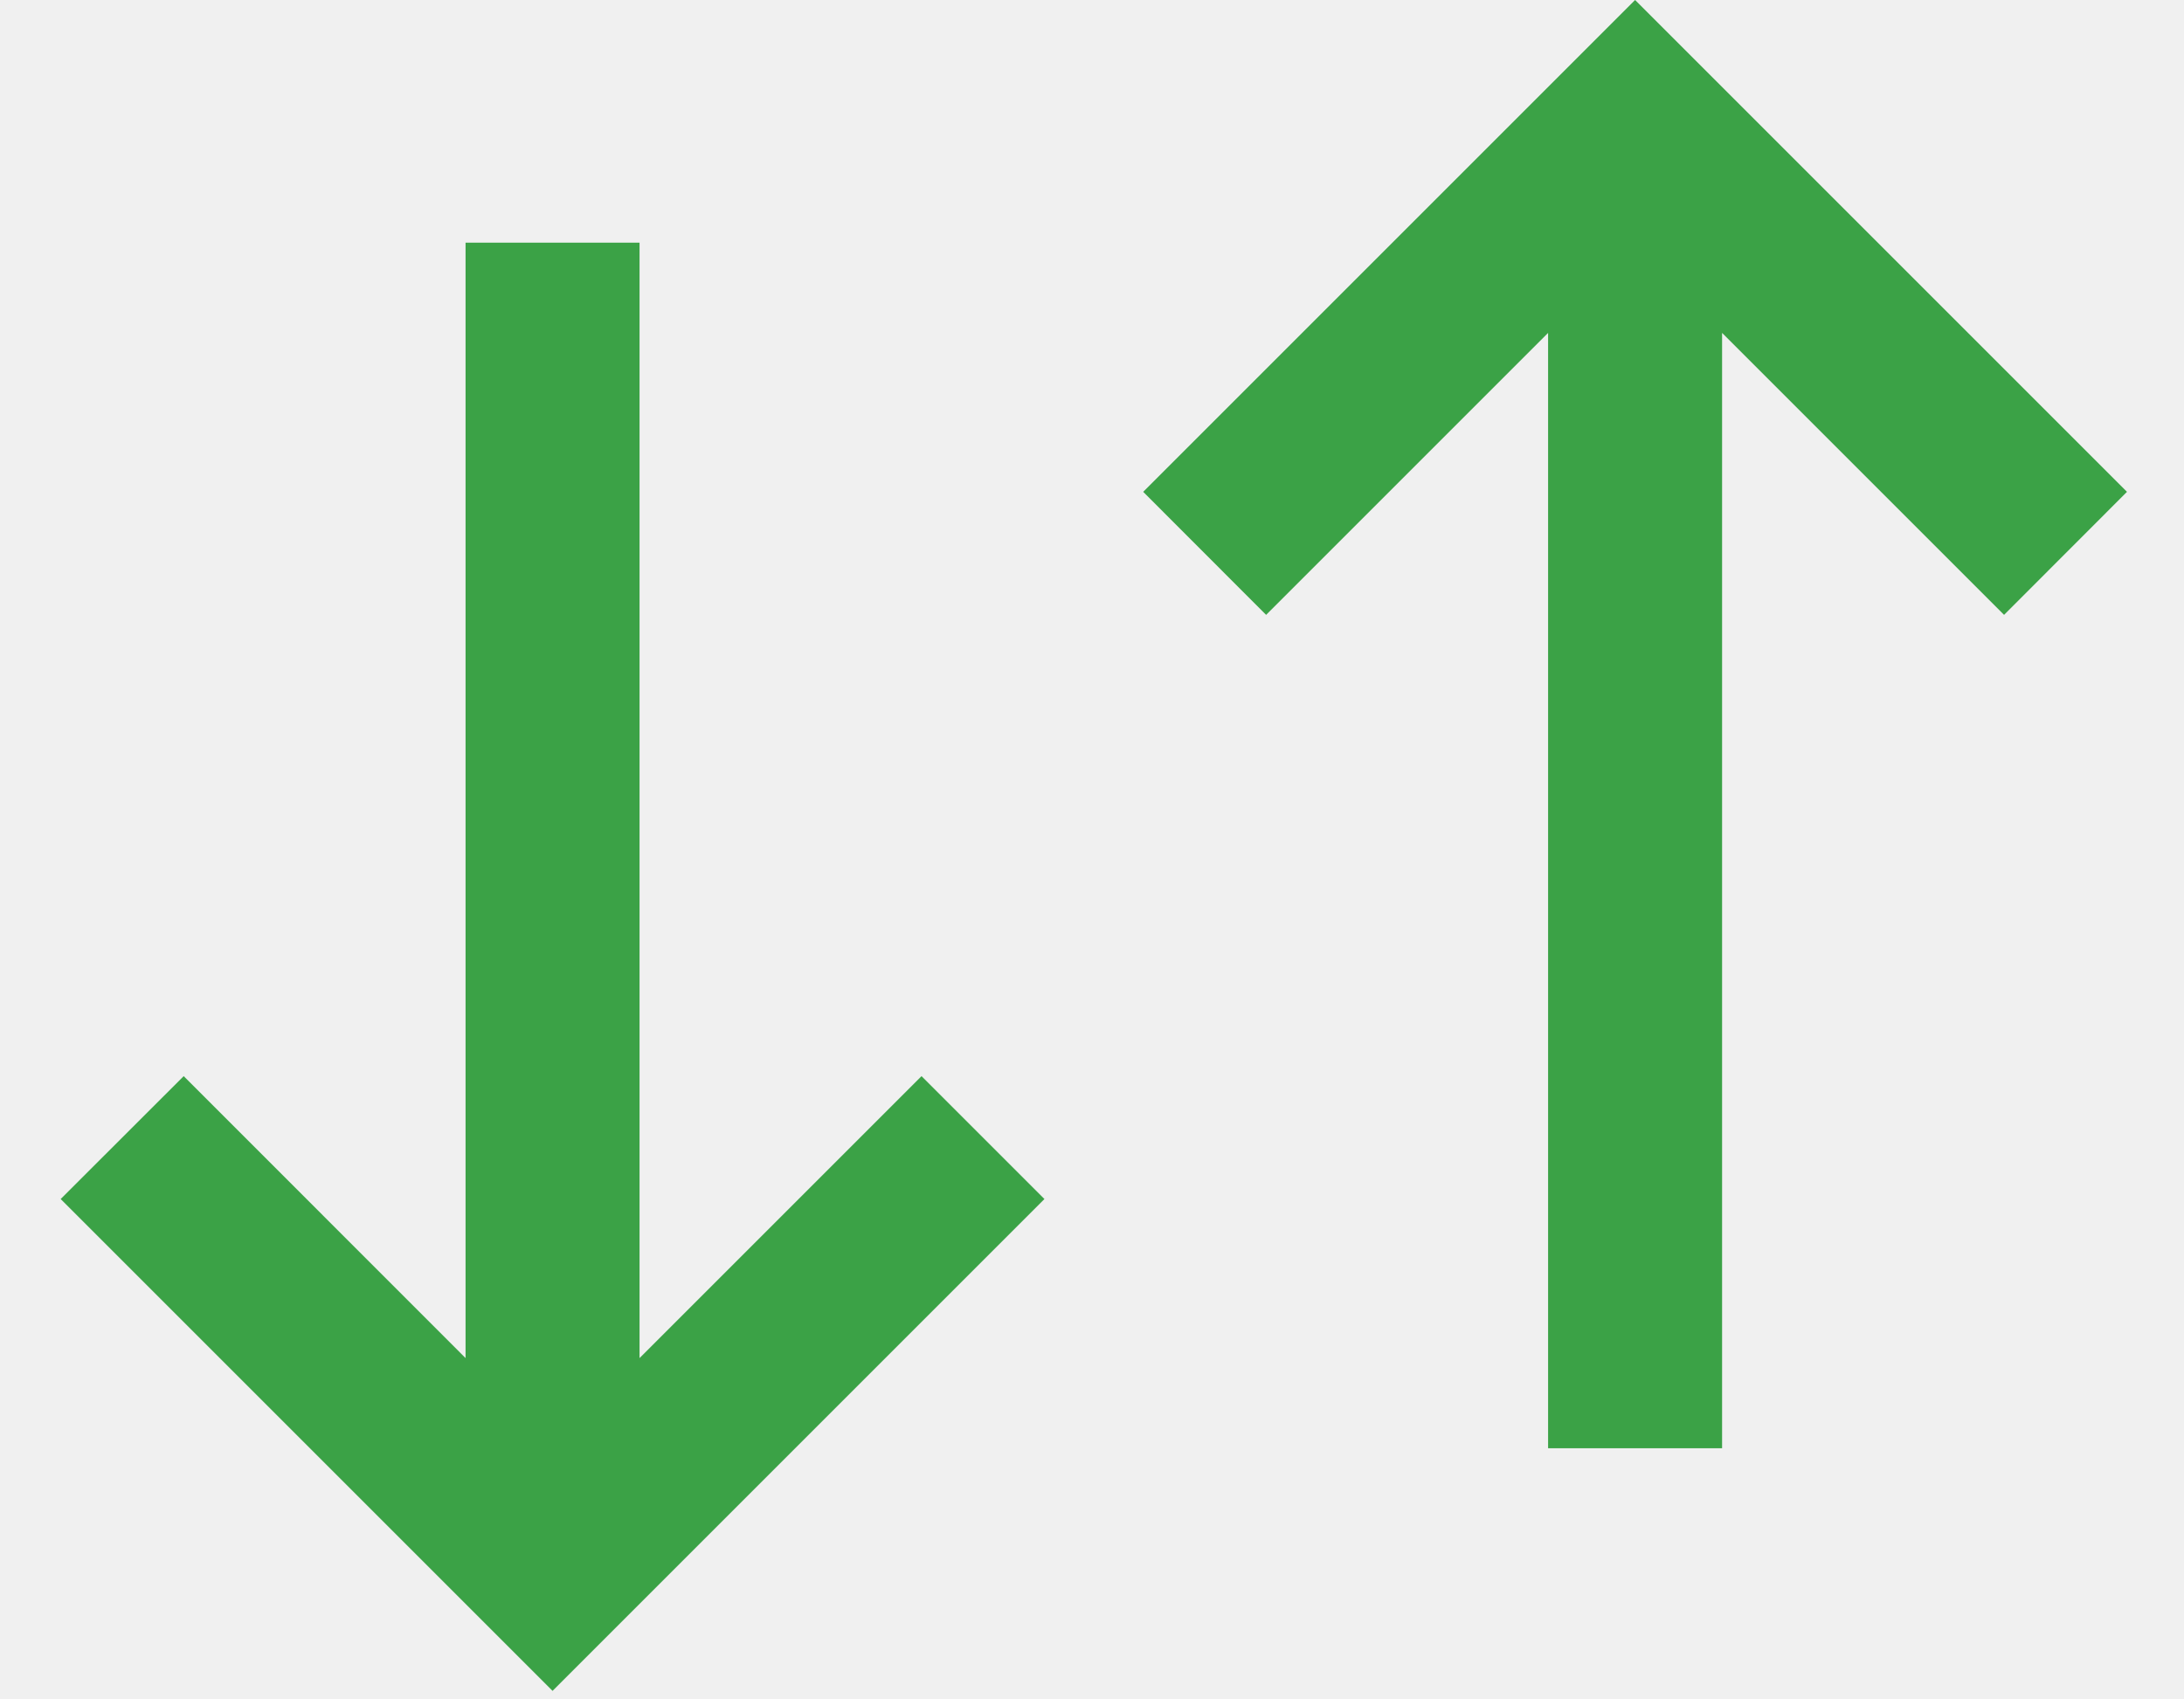
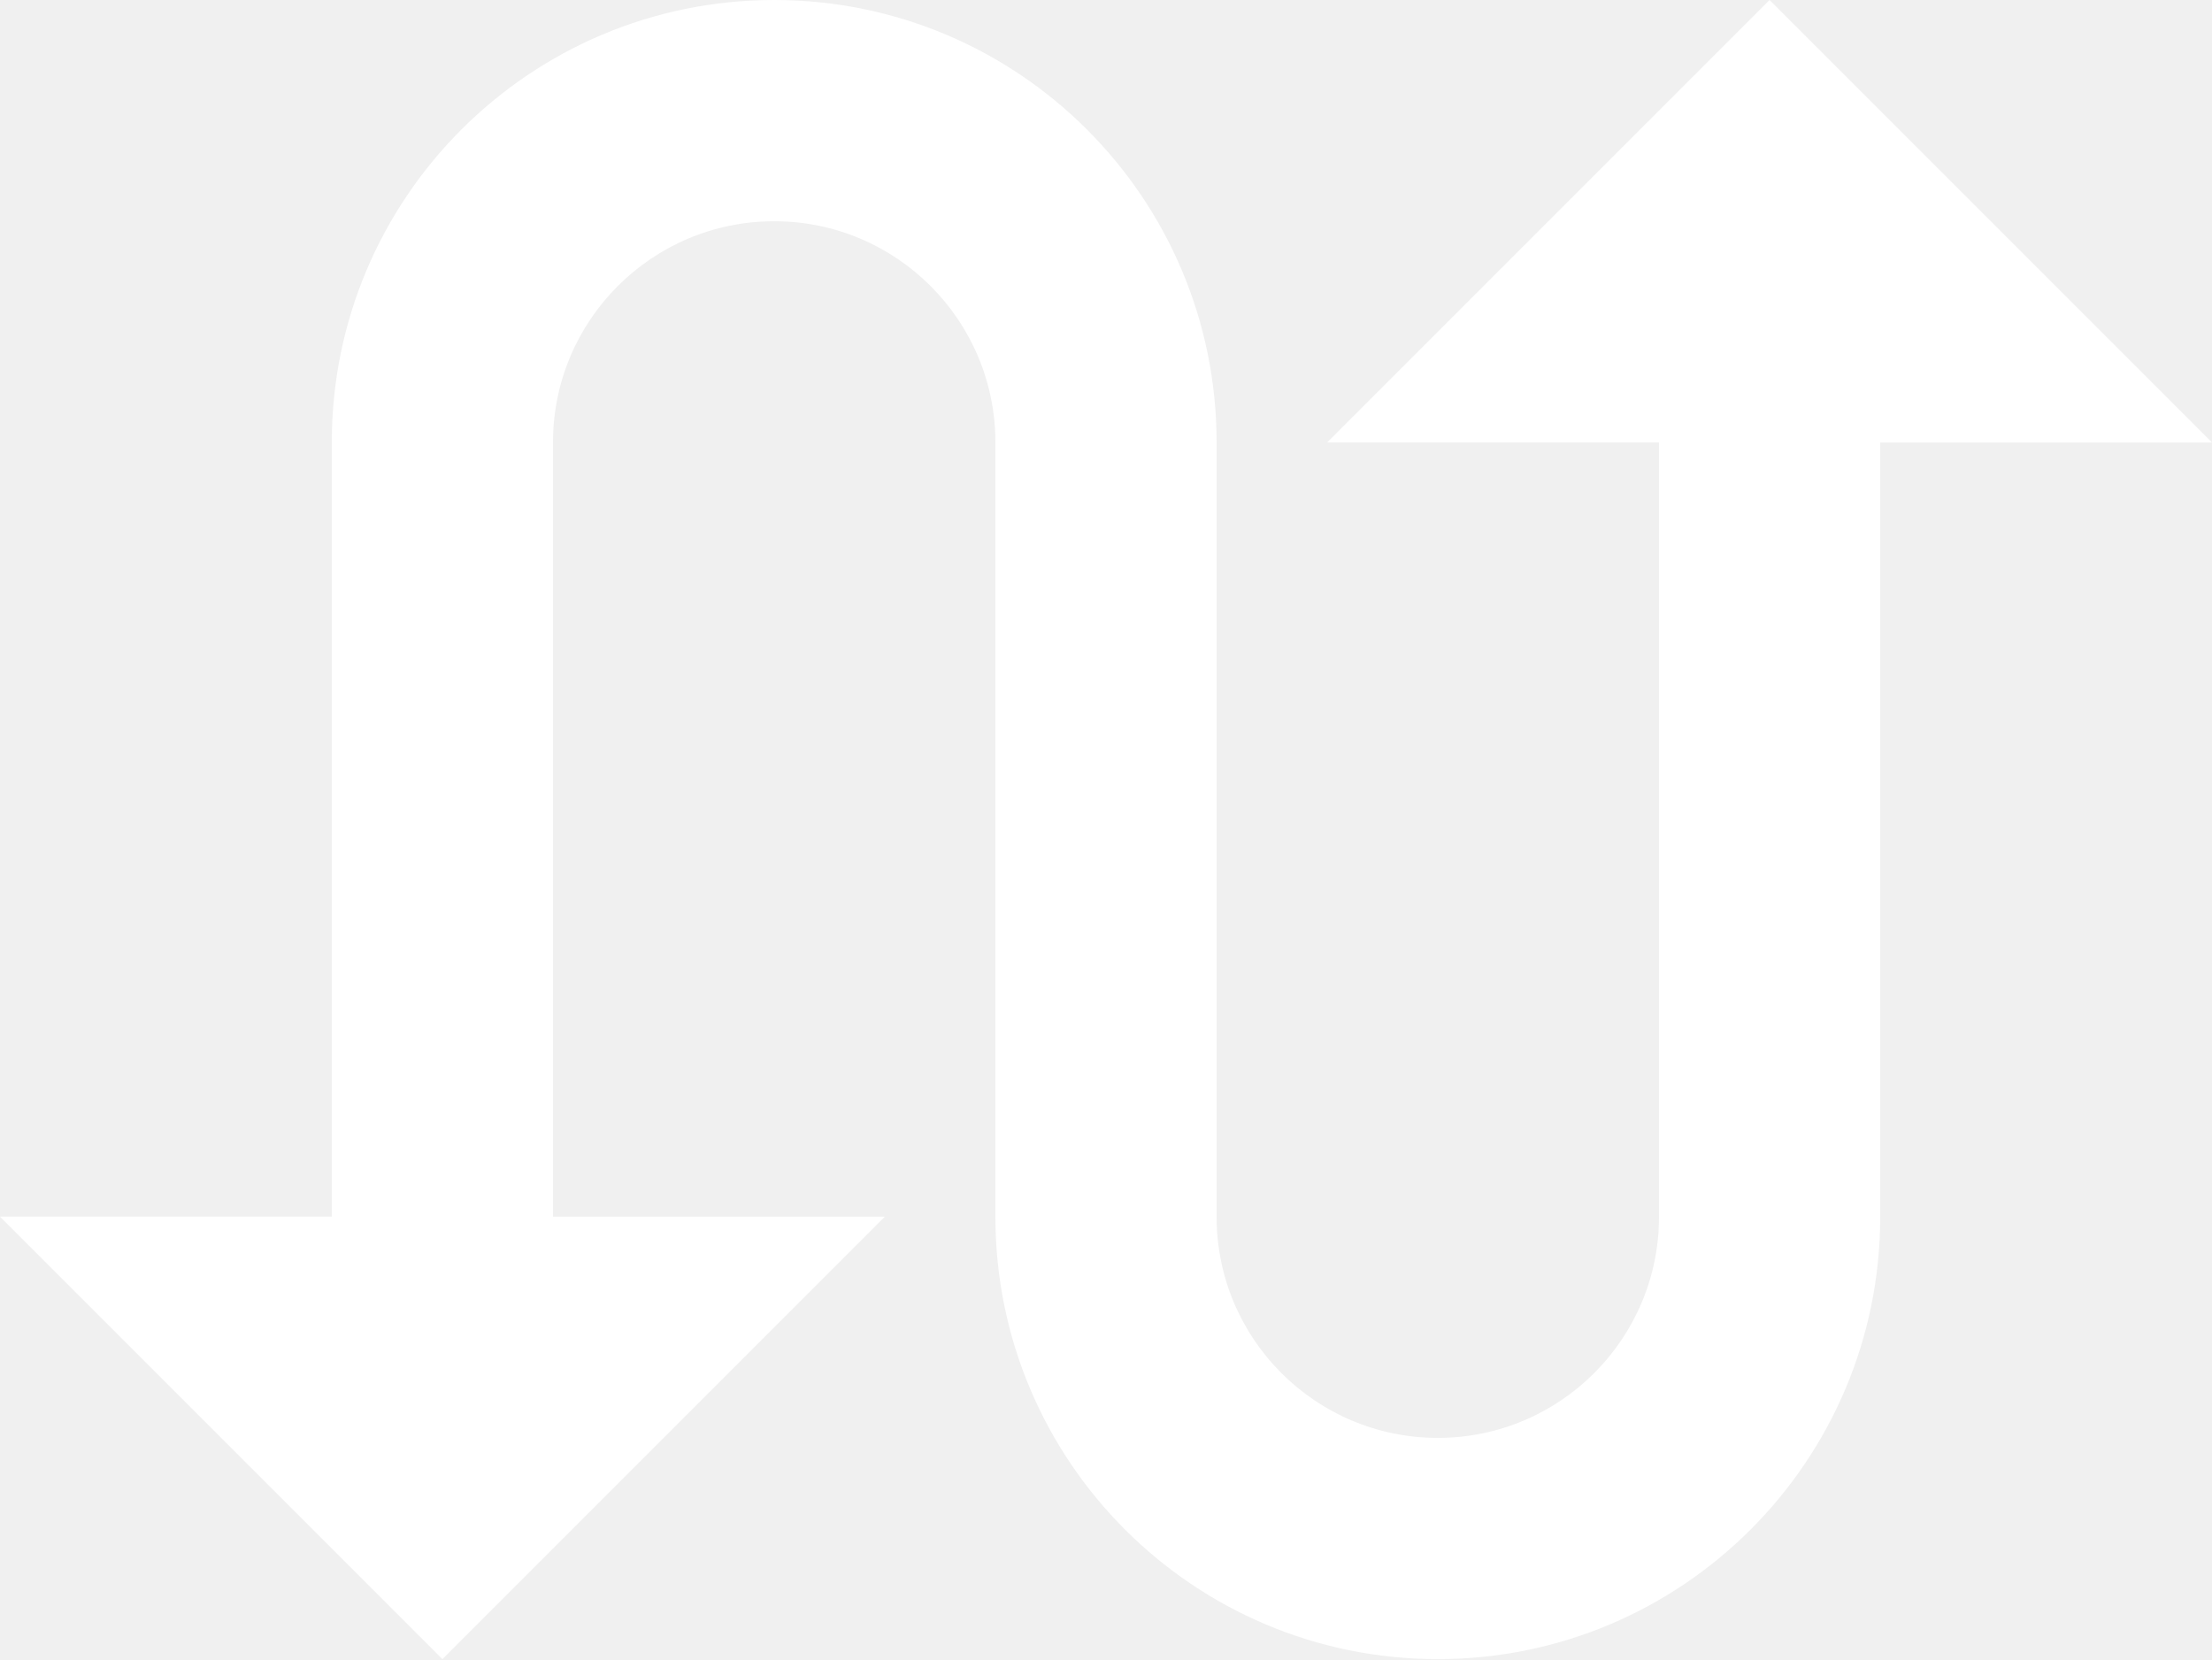
- <svg xmlns="http://www.w3.org/2000/svg" width="18" height="14" viewBox="0 0 18 14" fill="none">
-   <path d="M12.759 11.937L14.193 11.937L14.193 2.744L16.517 5.068L17.53 4.054L13.476 -1.17293e-05L9.422 4.054L10.435 5.068L12.759 2.744L12.759 11.937Z" fill="#3ba246" />
-   <path d="M3.837 2L5.271 2L5.271 11.194L7.595 8.87L8.608 9.883L4.554 13.937L0.5 9.883L1.514 8.87L3.837 11.194L3.837 2Z" fill="#3ba246" />
+ <svg xmlns="http://www.w3.org/2000/svg" width="68.289" height="51.217" viewBox="0 0 68.289 51.217">
+   <path id="Icon_material-swap-calls" data-name="Icon material-swap-calls" d="M57.631,6,43.973,19.658H54.217v23.9a6.829,6.829,0,1,1-13.658,0v-23.9a13.658,13.658,0,1,0-27.316,0v23.9H3L16.658,57.217,30.316,43.559H20.072v-23.9a6.829,6.829,0,1,1,13.658,0v23.9a13.658,13.658,0,1,0,27.316,0v-23.9H71.289Z" transform="translate(-3 -6)" fill="#fff" />
</svg>
